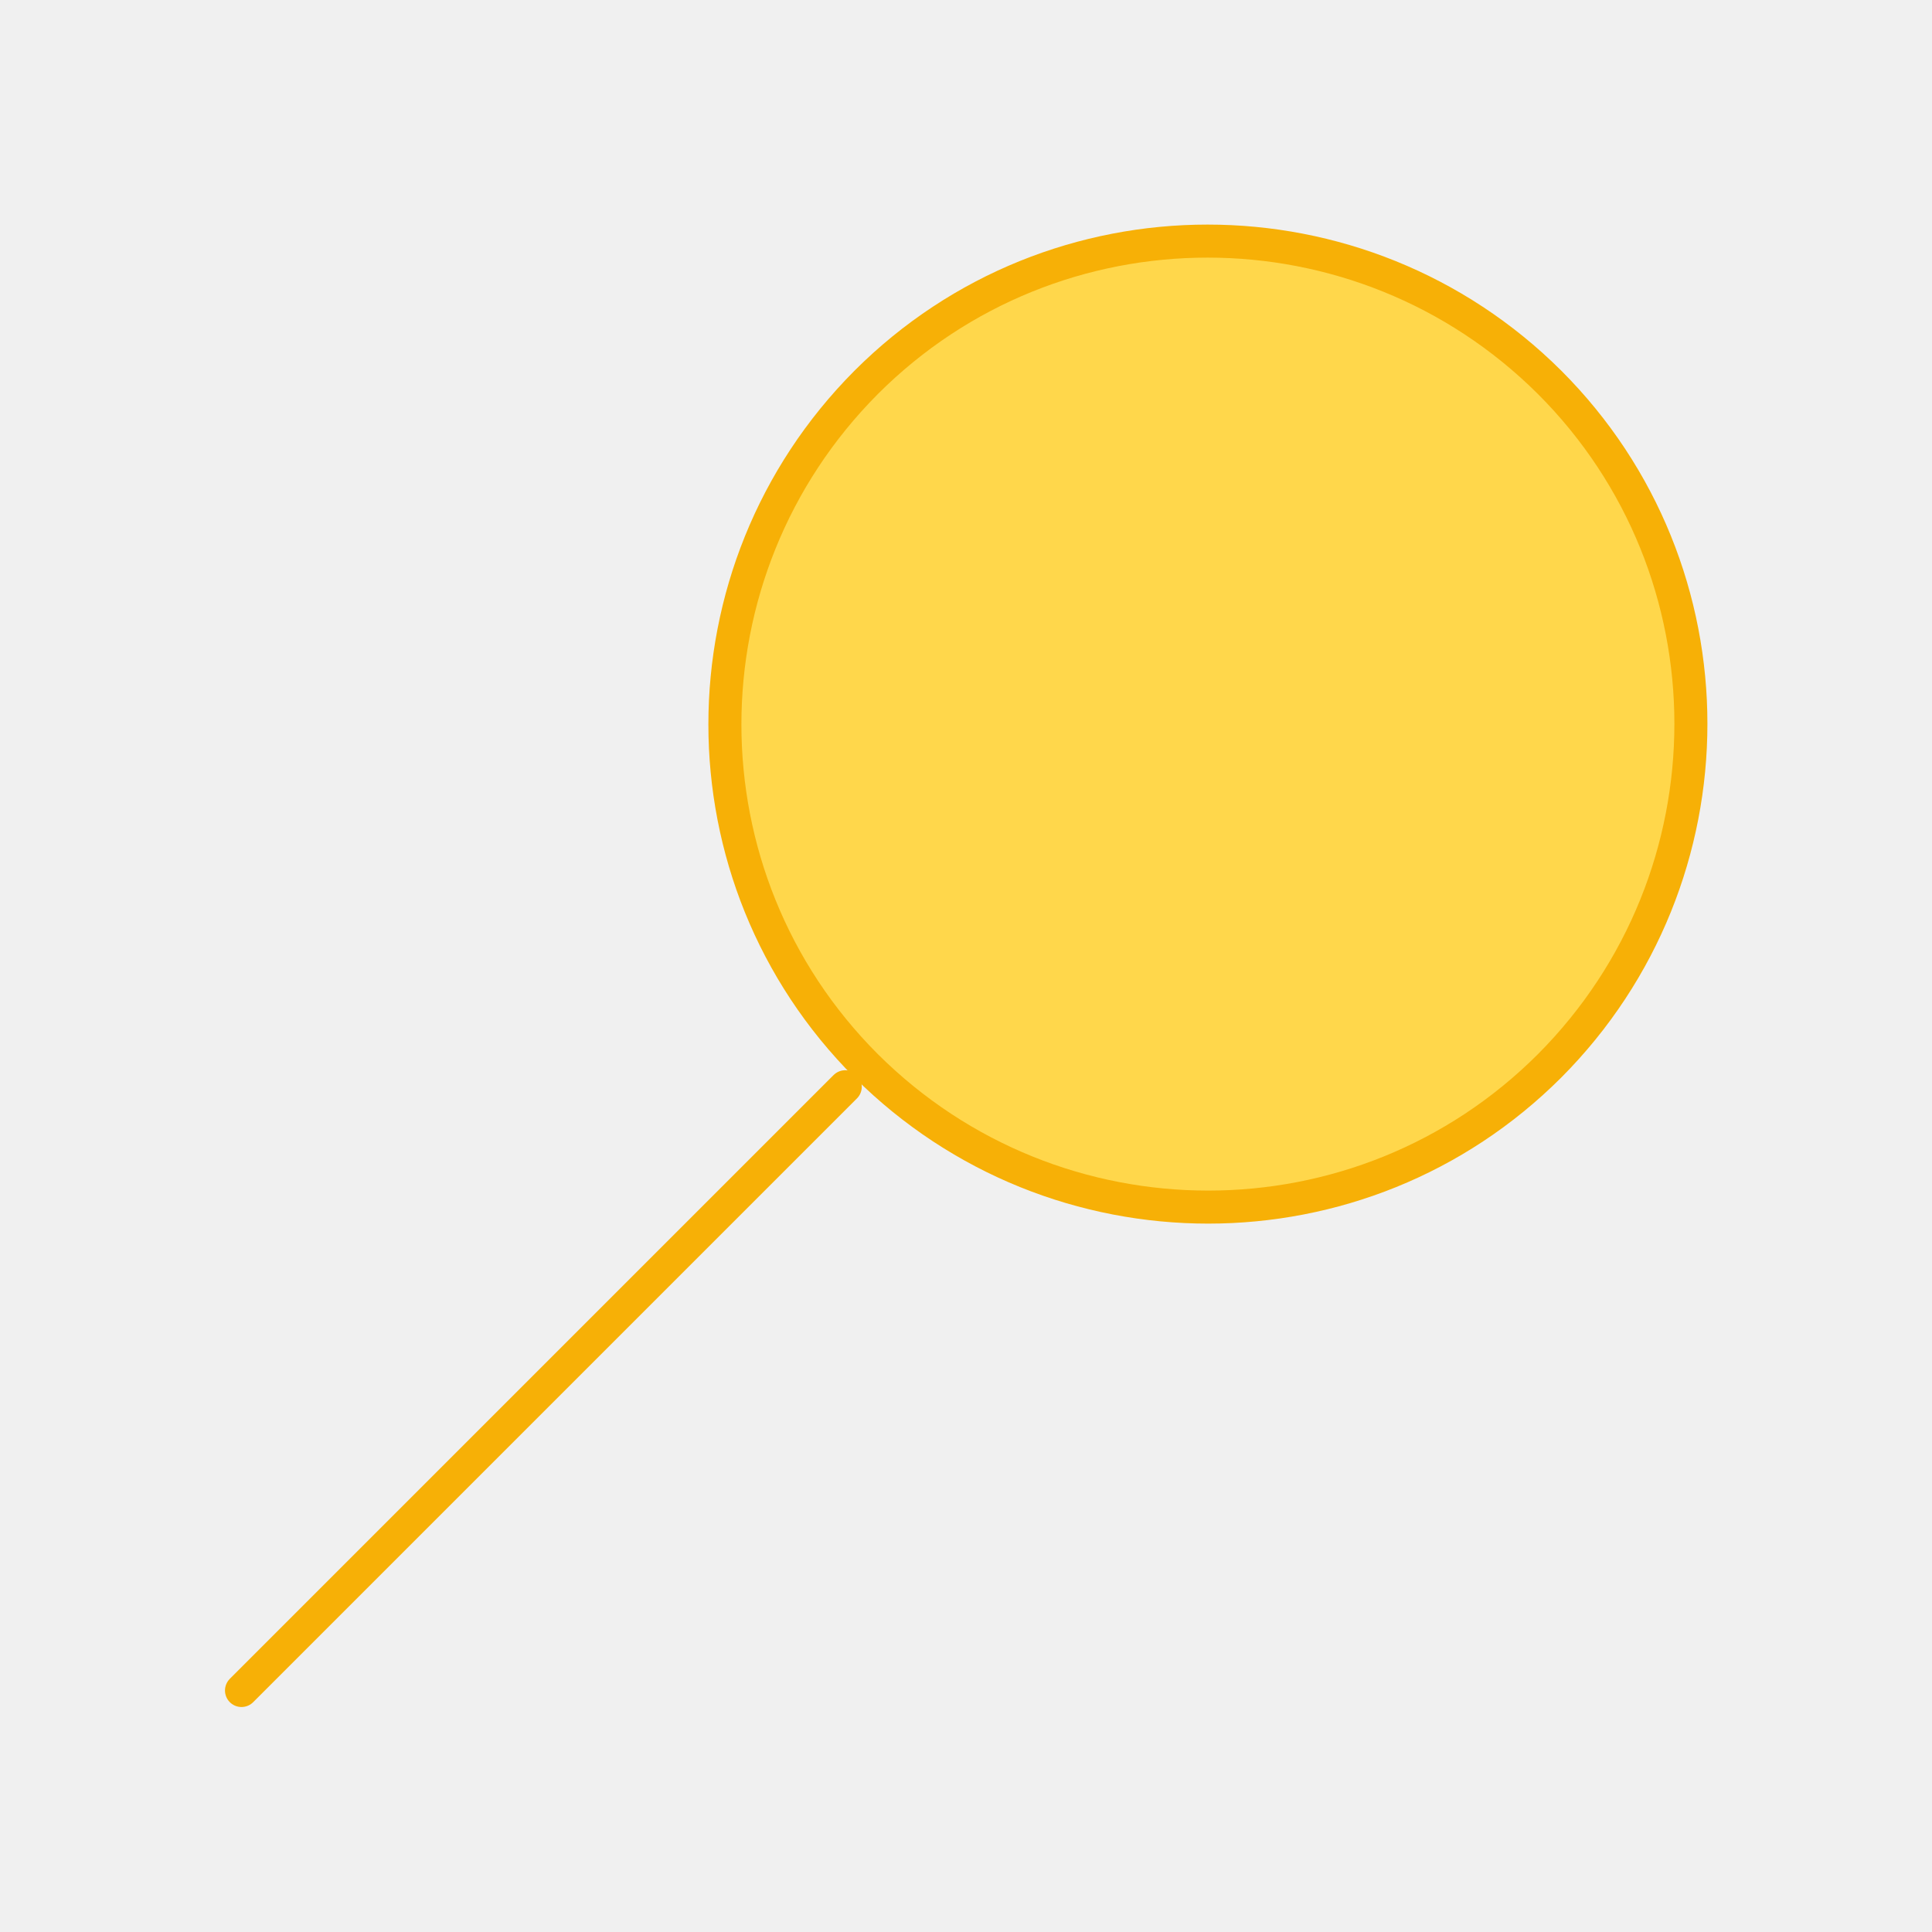
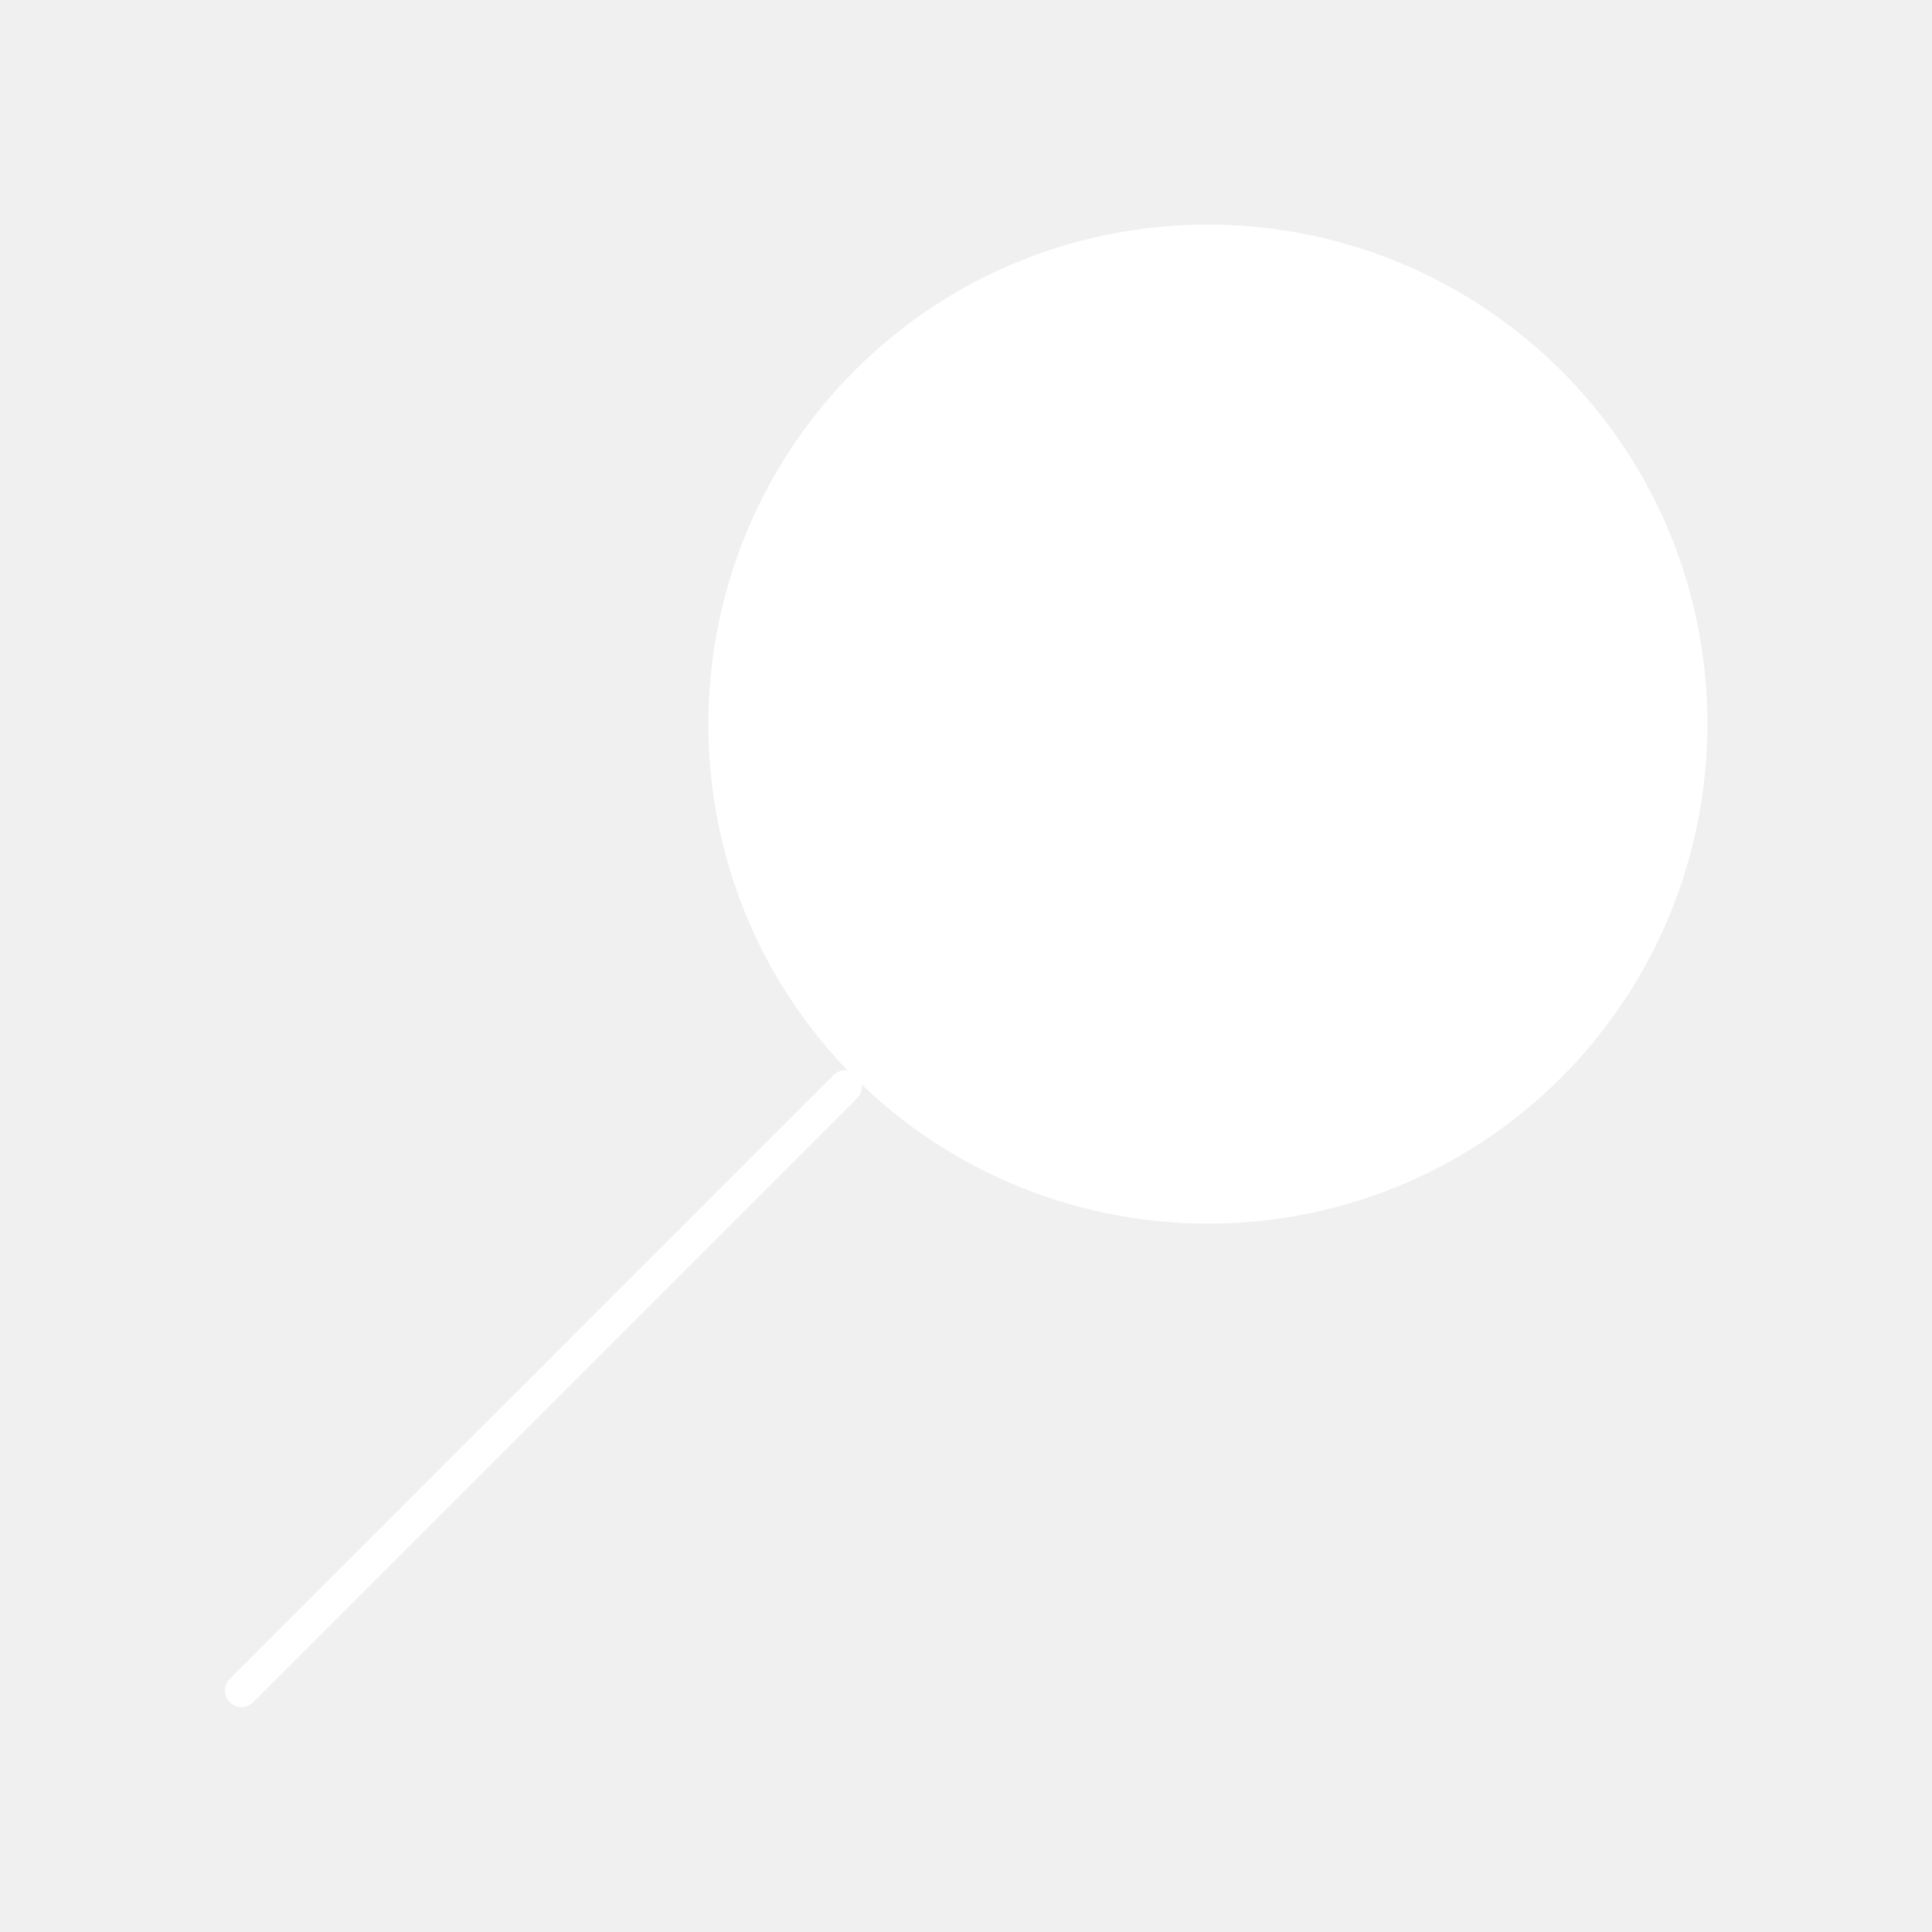
<svg xmlns="http://www.w3.org/2000/svg" width="117" height="117" viewBox="0 0 117 117" fill="none">
-   <path d="M52.455 64.545C41.047 53.138 41.047 34.612 52.455 23.156C63.862 11.749 82.388 11.749 93.844 23.156C105.251 34.564 105.251 53.089 93.844 64.545C82.436 75.953 63.911 75.953 52.455 64.545Z" fill="#FFD74B" stroke="#F7B006" stroke-width="2" stroke-linecap="round" stroke-linejoin="round" />
-   <path d="M51.188 65.812L14.625 102.375L51.188 65.812Z" fill="#FFD74B" />
-   <path d="M51.188 65.812L14.625 102.375" stroke="#F7B006" stroke-width="2" stroke-linecap="round" stroke-linejoin="round" />
+   <path d="M52.455 64.545C41.047 53.138 41.047 34.612 52.455 23.156C63.862 11.749 82.388 11.749 93.844 23.156C105.251 34.564 105.251 53.089 93.844 64.545C82.436 75.953 63.911 75.953 52.455 64.545Z" fill="white" stroke="white" stroke-width="2" stroke-linecap="round" stroke-linejoin="round" />
+   <path d="M51.188 65.812L14.625 102.375L51.188 65.812Z" fill="white" />
+   <path d="M51.188 65.812L14.625 102.375" stroke="white" stroke-width="2" stroke-linecap="round" stroke-linejoin="round" />
</svg>
